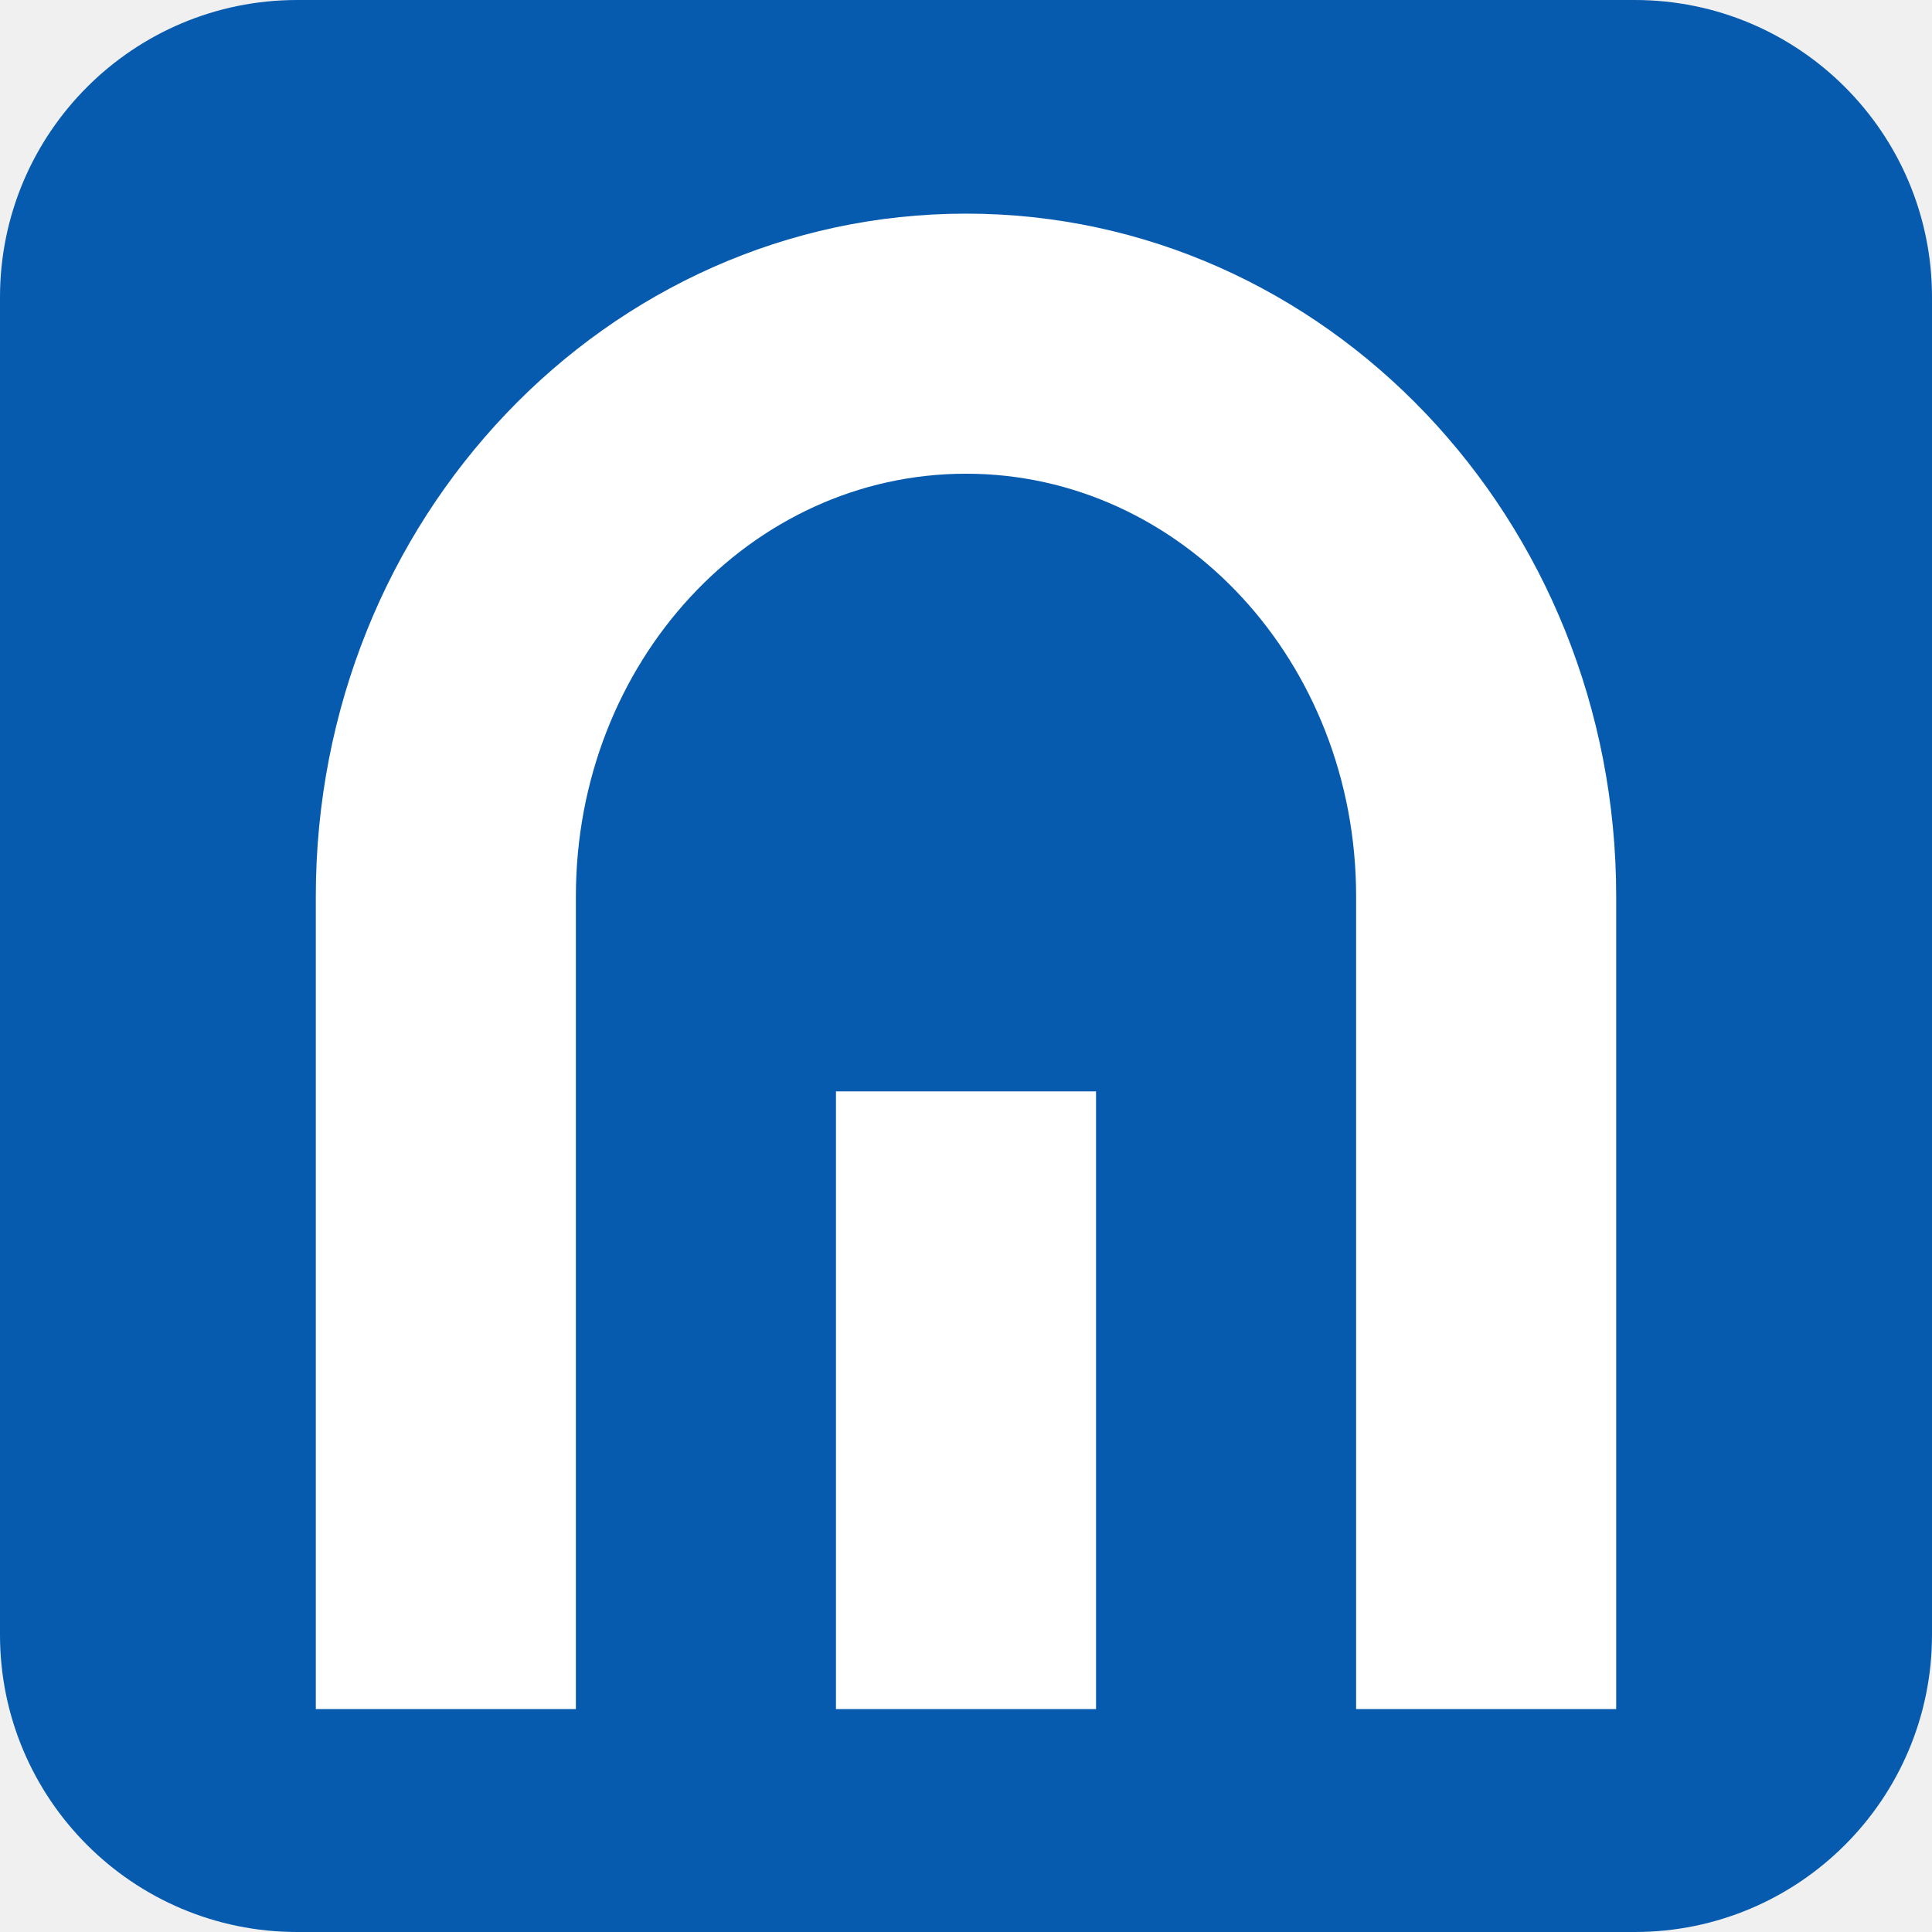
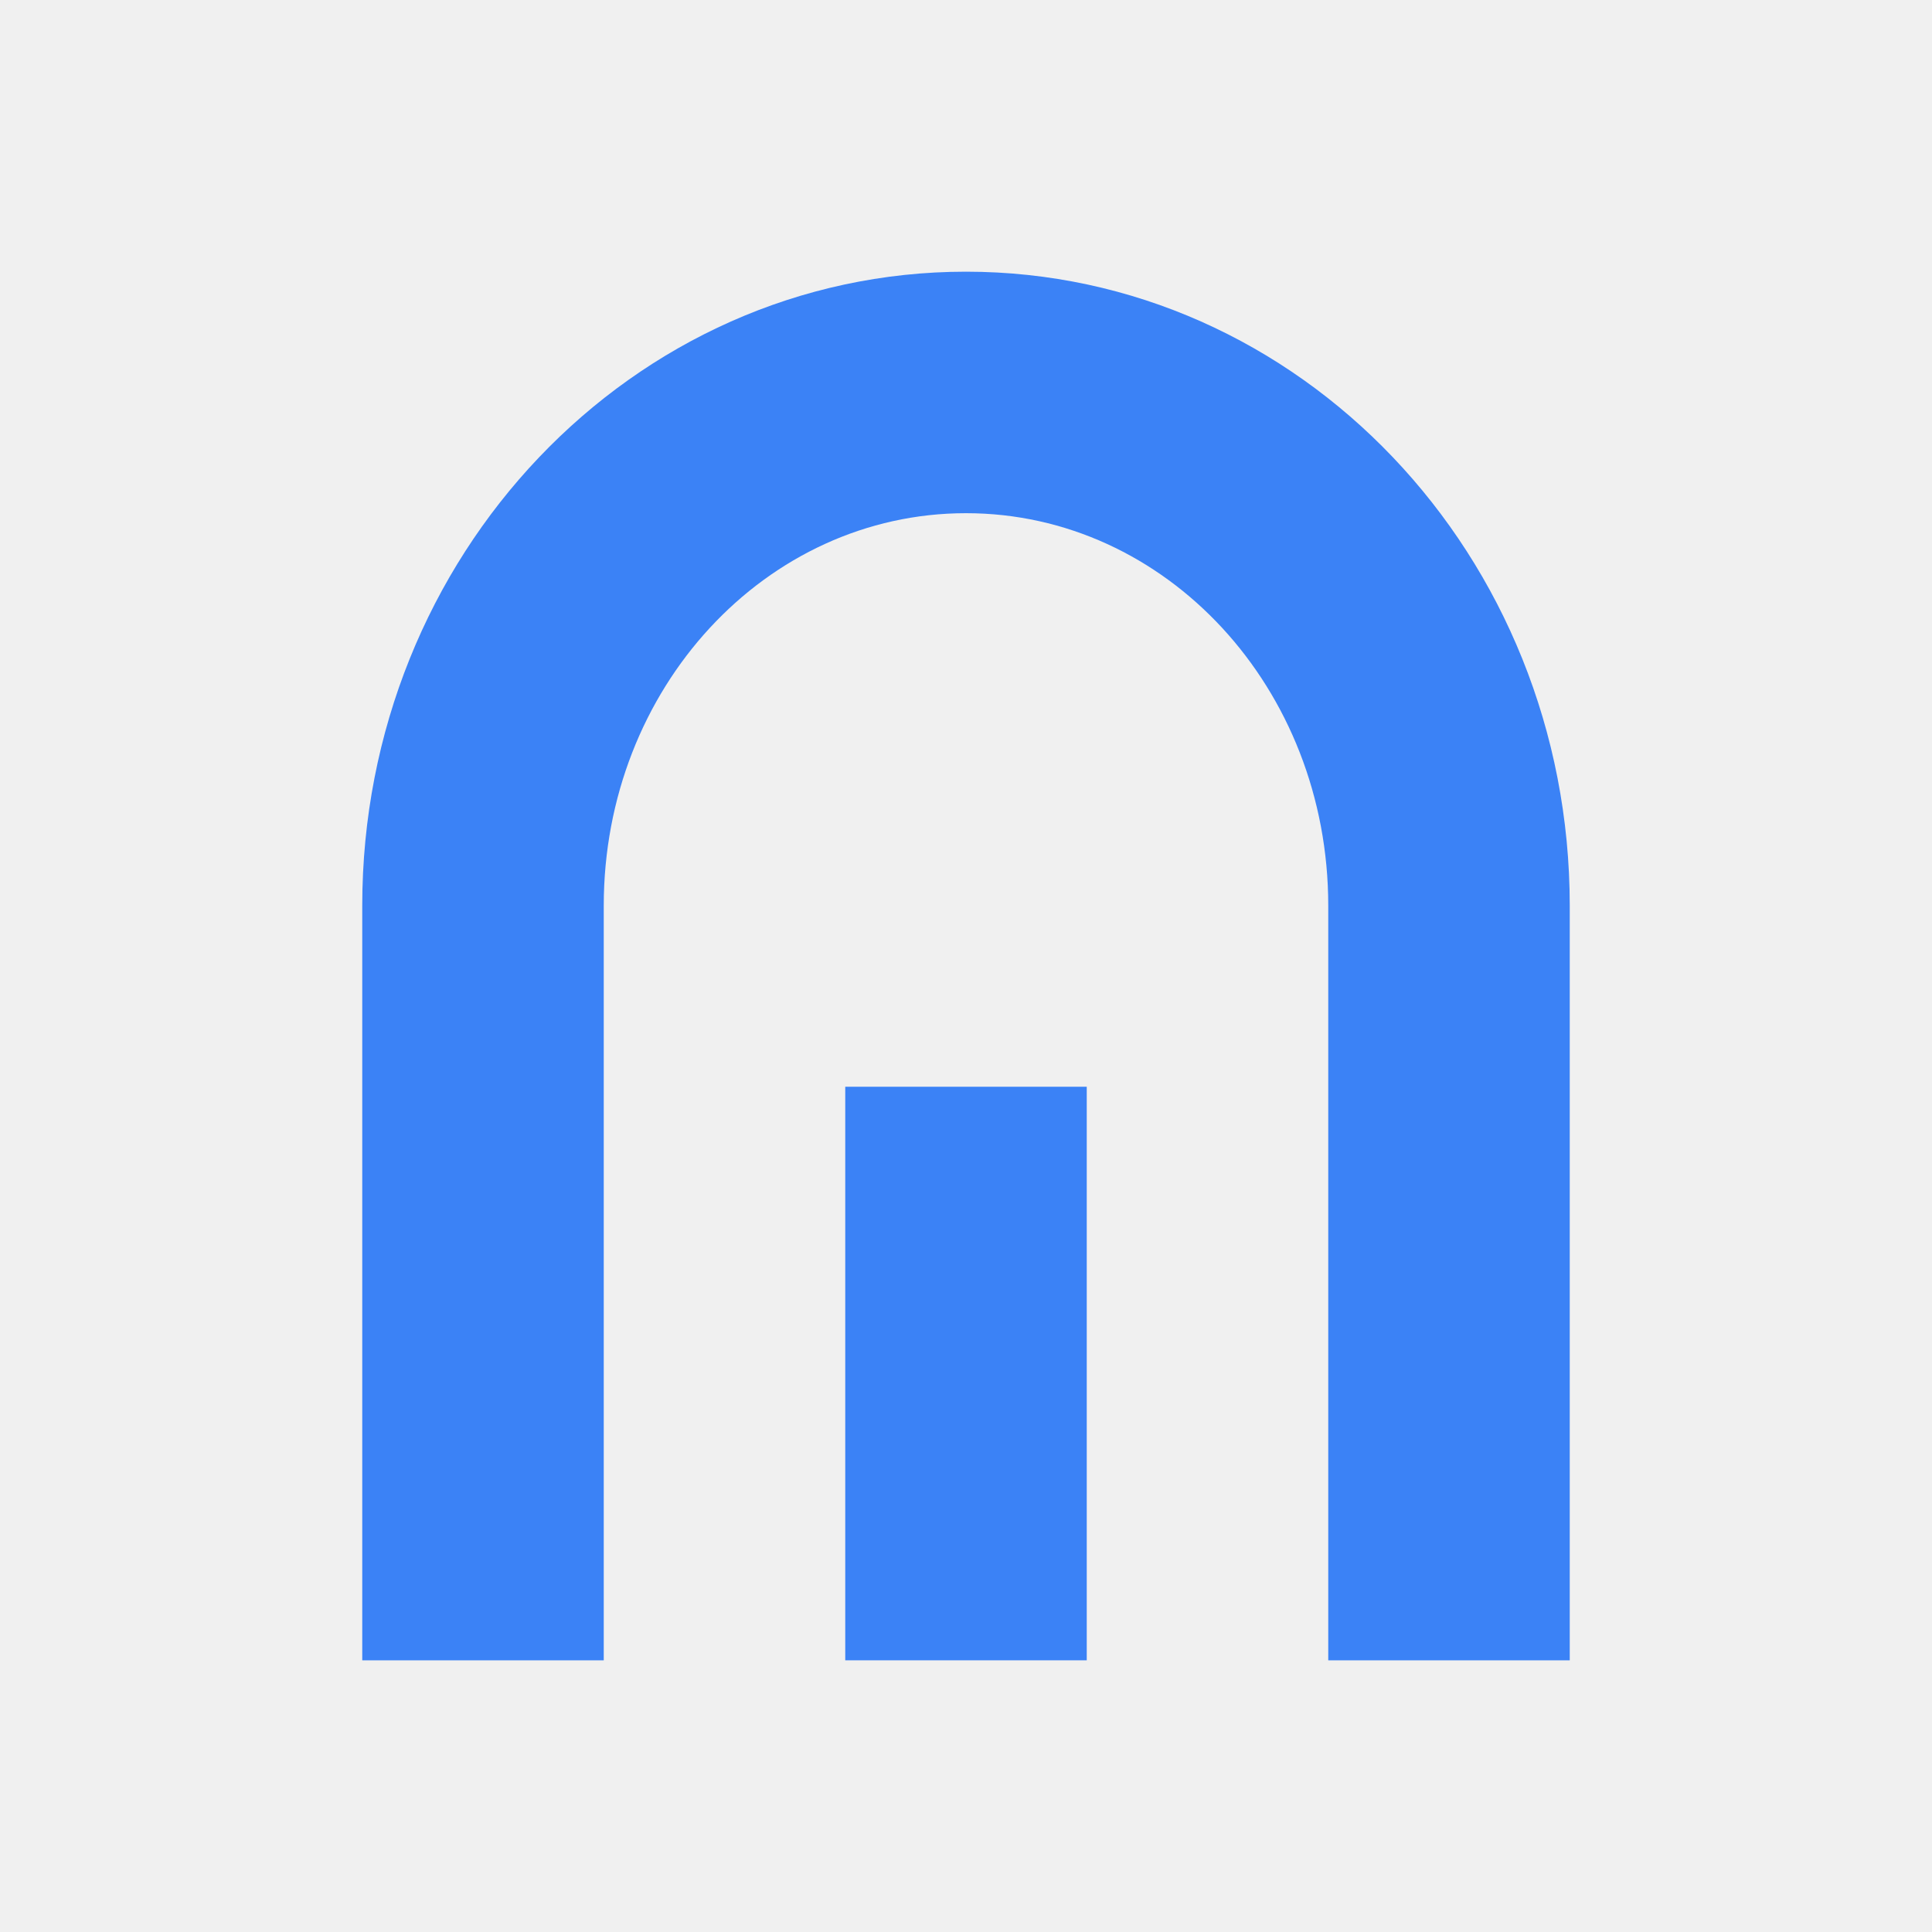
- <svg xmlns="http://www.w3.org/2000/svg" viewBox="0 0 52 52">
-   <rect width="52" height="52" rx="8" fill="#075baf" />
-   <g transform="translate(5 4) scale(.875)" fill="#fff">
-     <path d="M4 48V23C4 11.4 12.95 2 24 2s20 9.4 20 21v25h-8V23c0-7.2-5.37-13-12-13s-12 5.8-12 13v25H4Z" fill="#ffffff" />
-     <path d="M20 29h8v19h-8z" fill="#ffffff" />
+ <svg xmlns="http://www.w3.org/2000/svg" viewBox="0 0 64 64">
+   <g transform="translate(8 7)" fill="#3B82F6">
+     <path d="M4 48V23C4 11.4 12.95 2 24 2s20 9.4 20 21v25h-8V23c0-7.2-5.37-13-12-13s-12 5.8-12 13v25H4Z" />
+     <path d="M20 29h8v19h-8z" />
  </g>
</svg>
